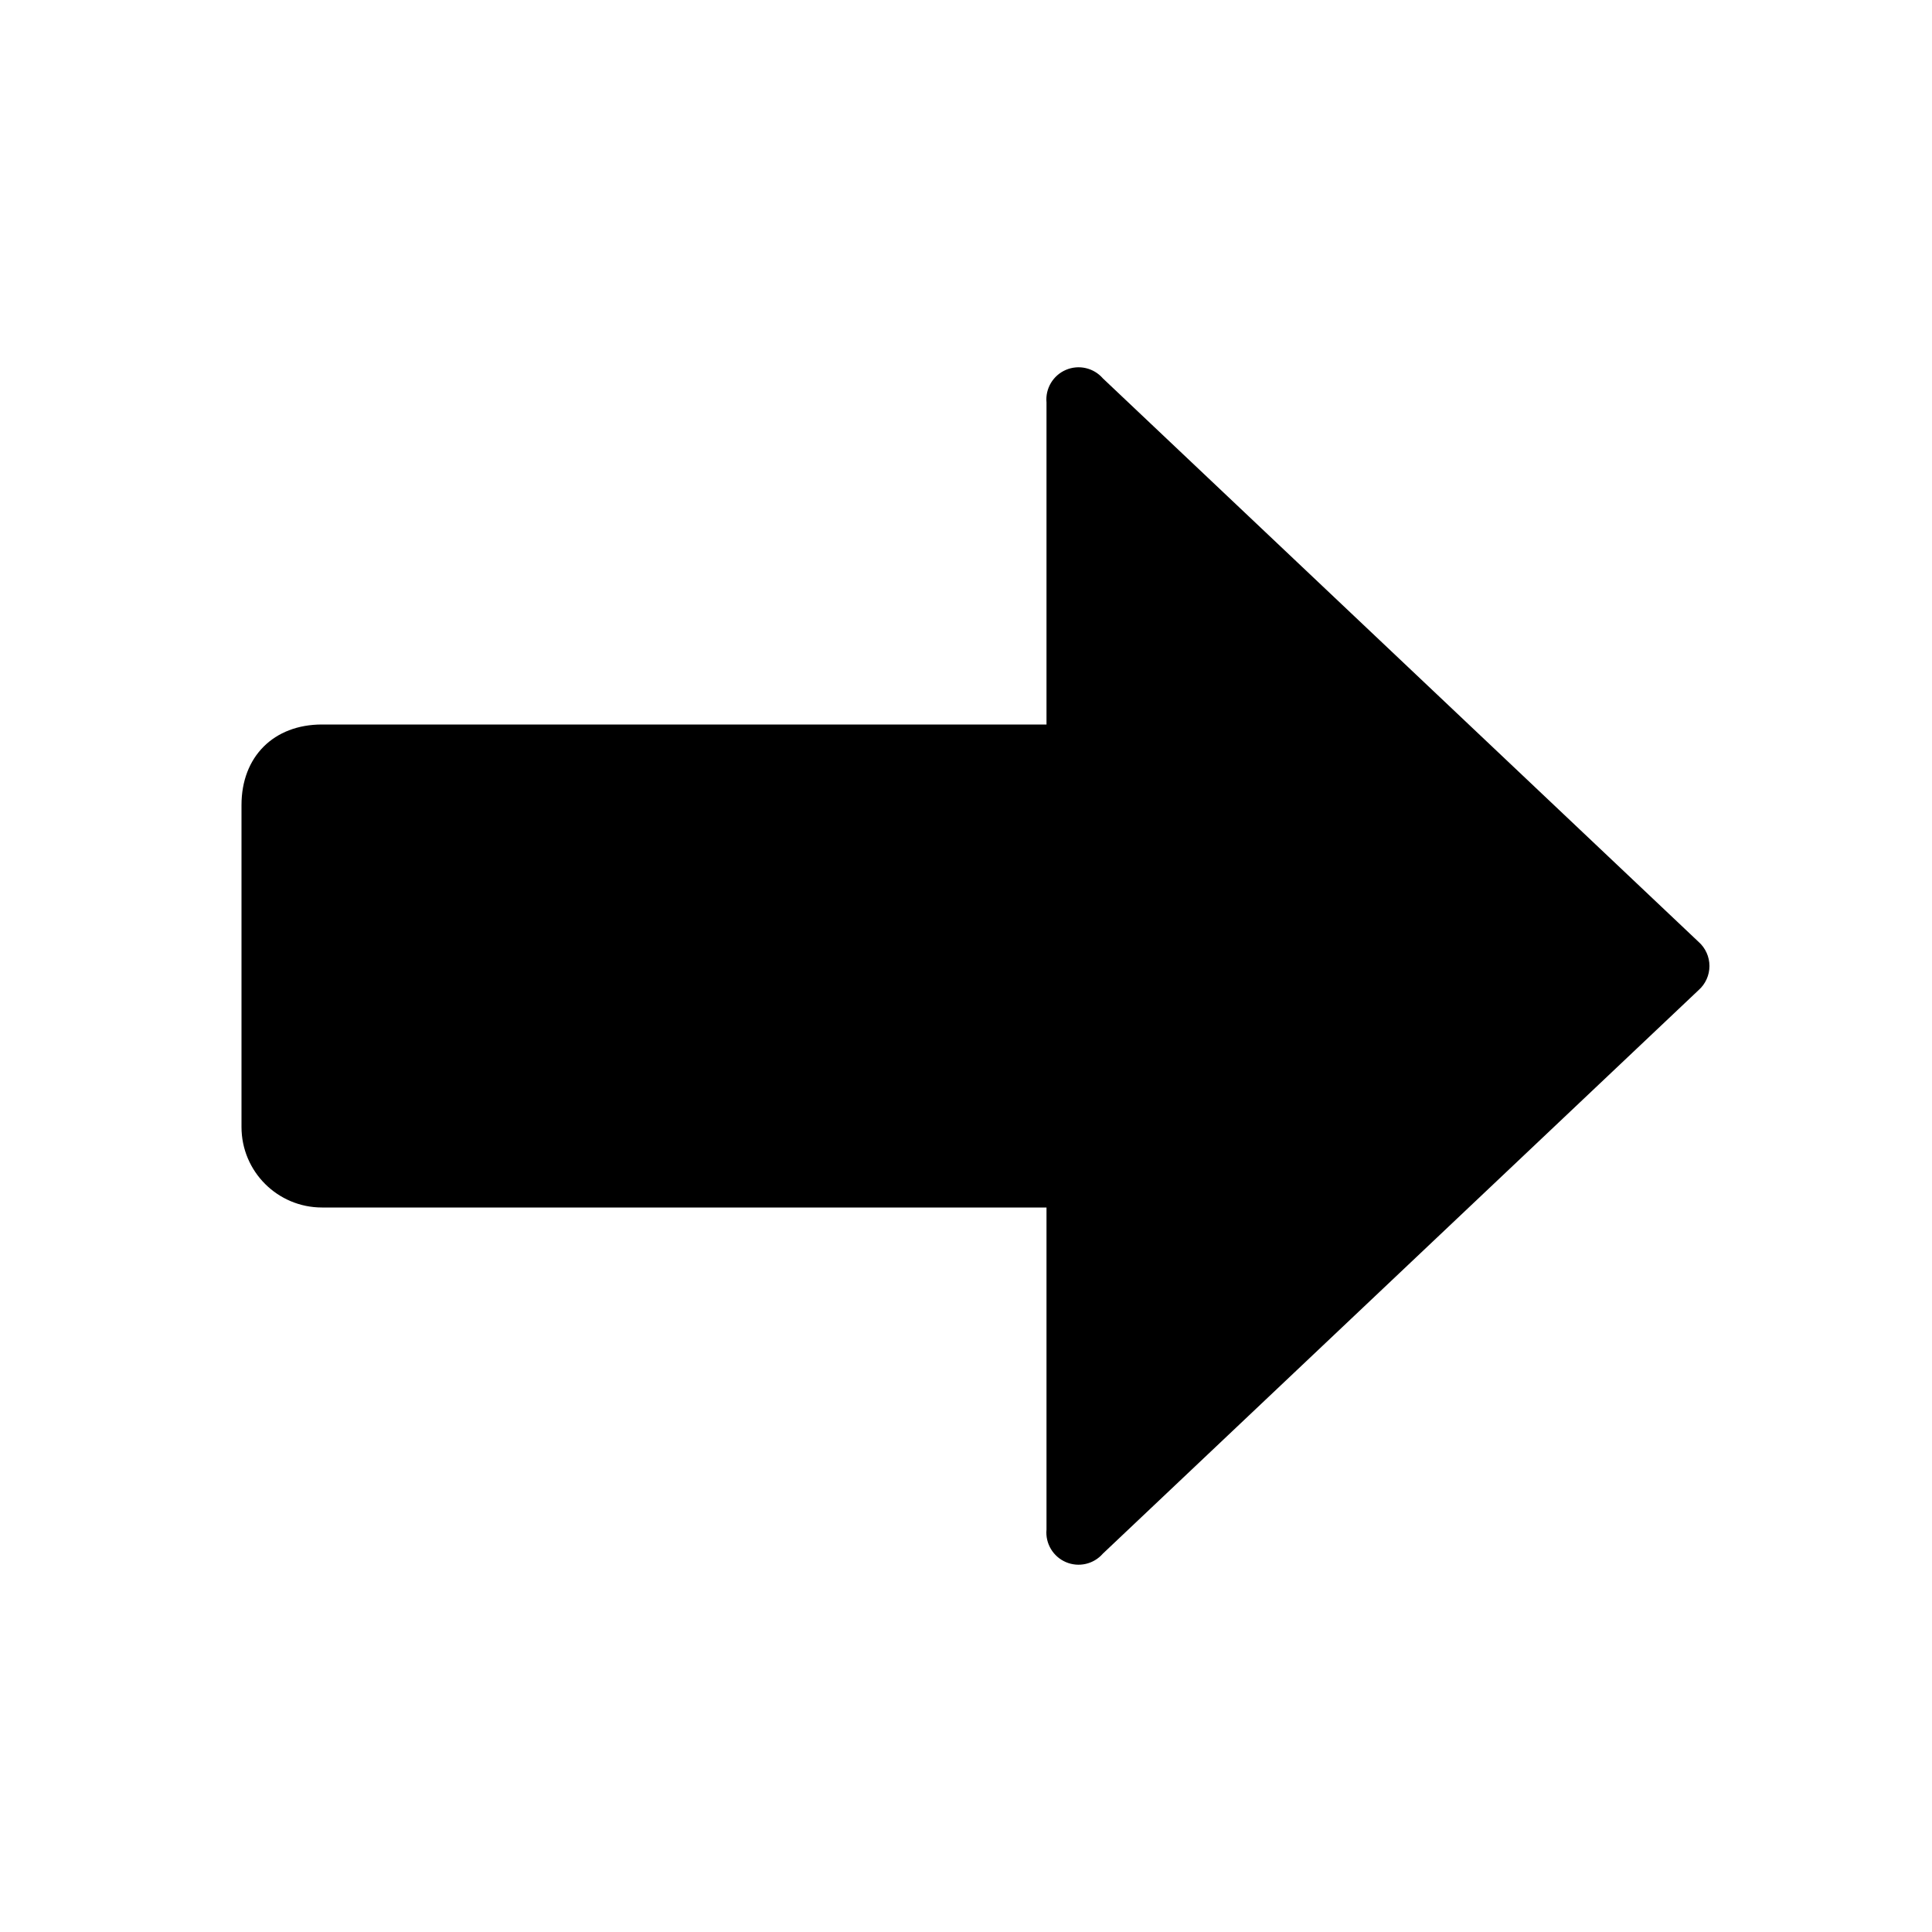
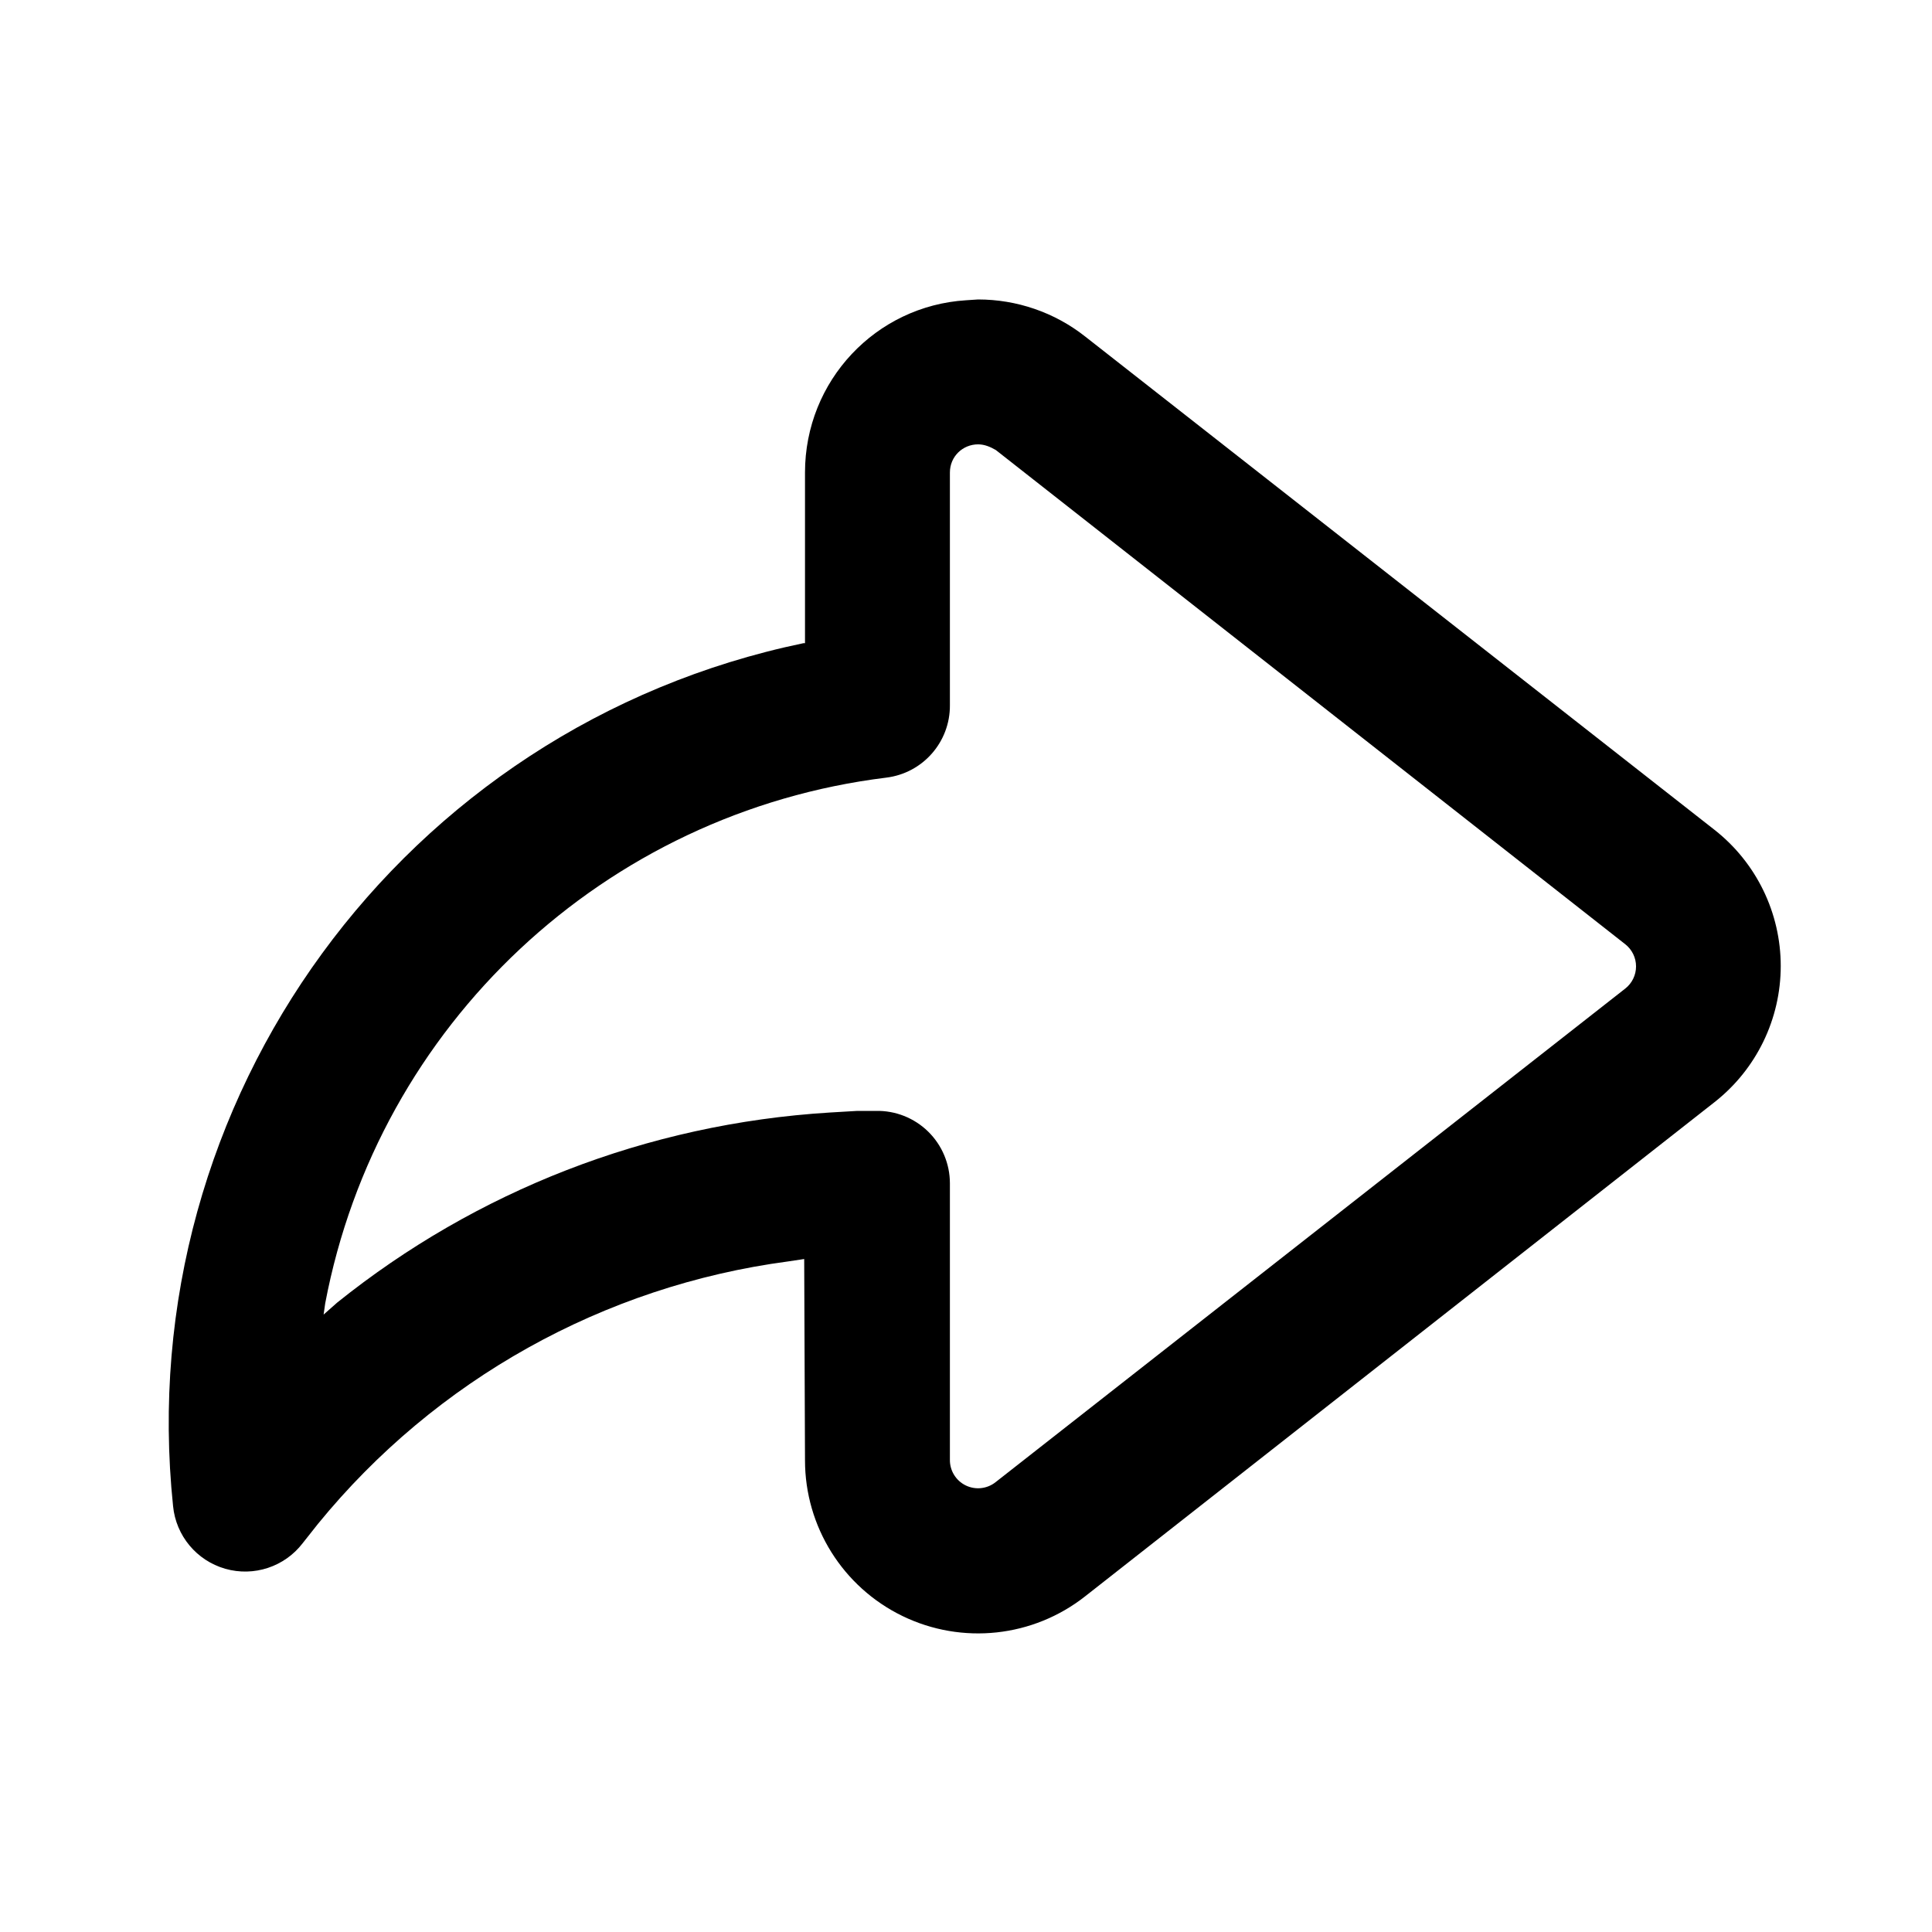
<svg xmlns="http://www.w3.org/2000/svg" width="24" height="24" viewBox="0 0 24 24">
-   <path fill="currentColor" d="M13 15H4a1 1 0 0 1-1-1v-4c0-.6.4-1 1-1h9V5a.4.4 0 0 1 .7-.3l7.4 7a.4.4 0 0 1 0 .6l-7.4 7a.4.4 0 0 1-.7-.3v-4z" />
+   <path fill="currentColor" fill-rule="nonzero" d="M12 3.73c-1.12.07-2 1-2 2.14v2.12h-.02a9.9 9.9 0 0 0-7.83 10.72.9.9 0 0 0 1.61.46l.19-.24a9.08 9.08 0 0 1 5.84-3.26l.2-.03.01 2.5a2.15 2.15 0 0 0 3.48 1.69l7.82-6.14a2.15 2.15 0 0 0 0-3.38l-7.82-6.13c-.38-.3-.85-.46-1.33-.46zm.15 1.79c.08 0 .15.03.22.07l7.82 6.14a.35.35 0 0 1 0 .55l-7.82 6.13a.35.35 0 0 1-.57-.28V14.7a.9.9 0 0 0-.92-.9h-.23l-.34.02c-2.28.14-4.4.98-6.12 2.36l-.17.15.02-.14a8.1 8.1 0 0 1 6.97-6.53.9.9 0 0 0 .79-.9V5.87c0-.2.16-.35.35-.35z" />
</svg>
